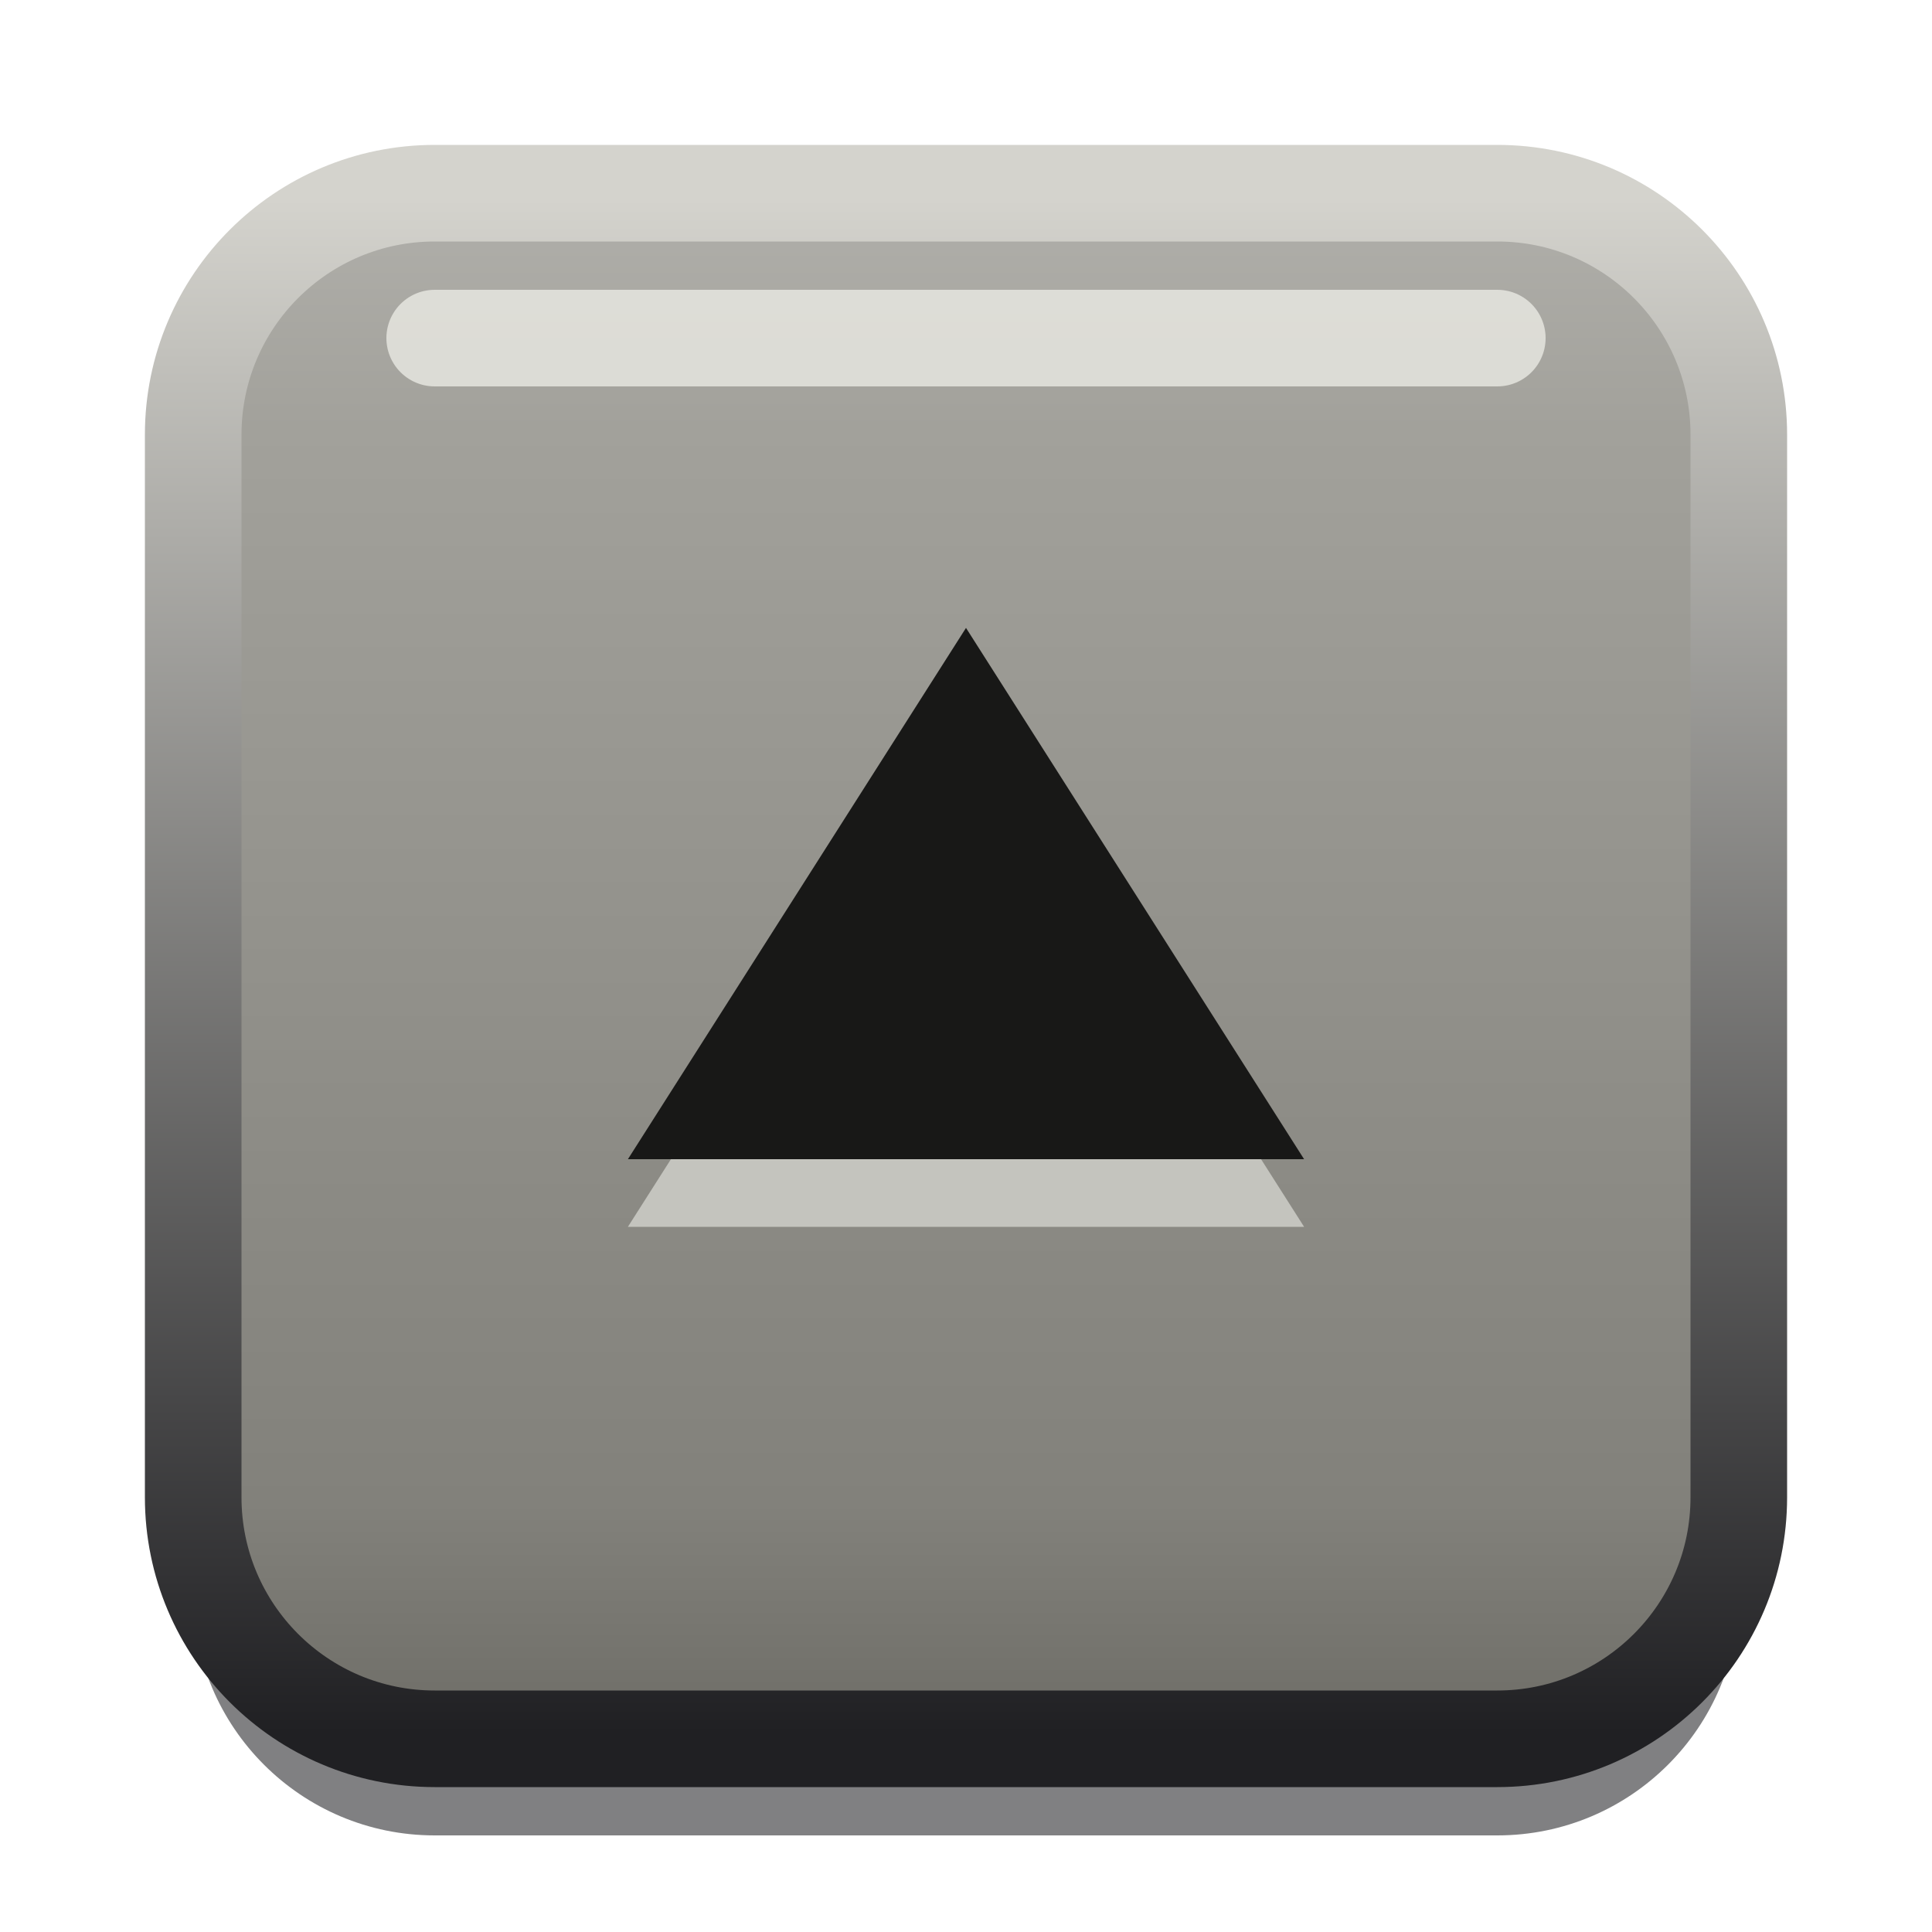
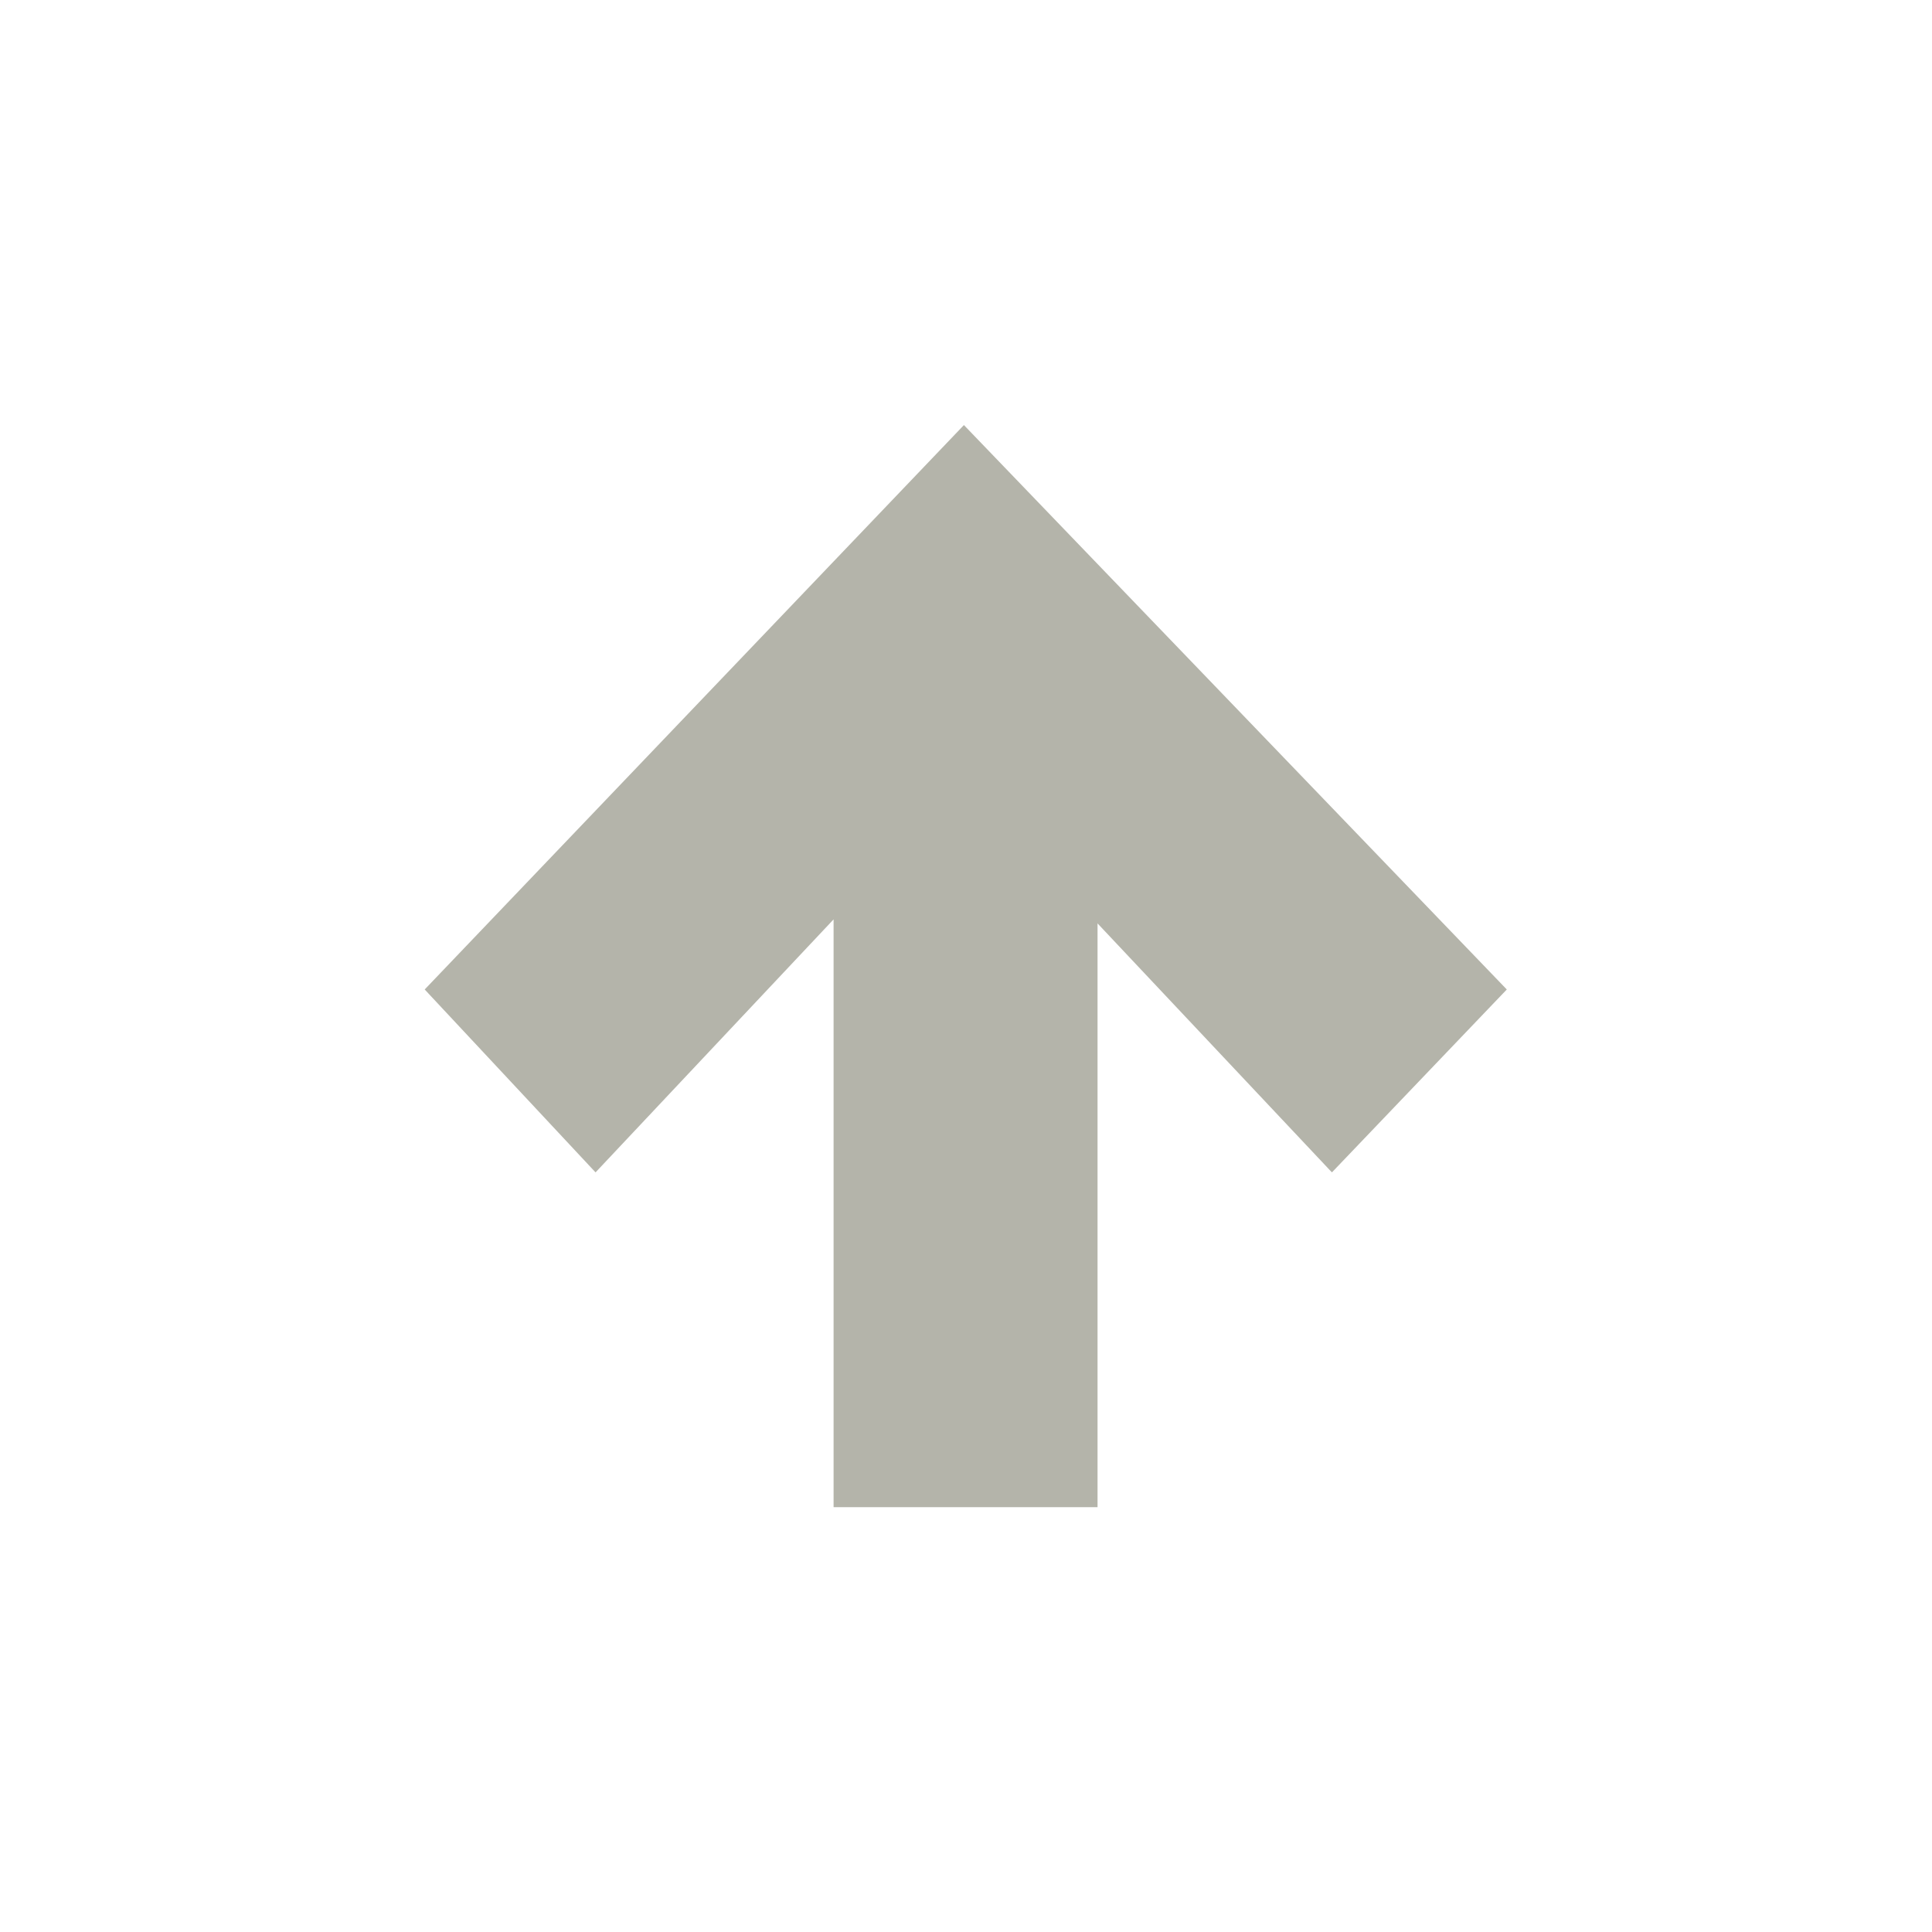
- <svg xmlns="http://www.w3.org/2000/svg" width="20" height="20" viewBox="0 0 20 20">
-   <defs>
-     <linearGradient id="btn_bg" x1="0%" y1="0%" x2="0%" y2="100%">
-       <stop offset="0%" stop-color="#b0afaa" />
-       <stop offset="15%" stop-color="#a2a19b" />
-       <stop offset="85%" stop-color="#82817b" />
-       <stop offset="100%" stop-color="#6e6d67" />
-     </linearGradient>
-     <linearGradient id="btn_border" x1="0%" y1="0%" x2="0%" y2="100%">
-       <stop offset="0%" stop-color="#d4d3cd" />
-       <stop offset="100%" stop-color="#202023" />
-     </linearGradient>
-   </defs>
-   <rect x="2" y="3" width="16" height="16" rx="2.5" ry="2.5" fill="#18181b" opacity="0.55" />
-   <rect x="2" y="2" width="16" height="16" rx="2.5" ry="2.5" fill="url(#btn_bg)" stroke="url(#btn_border)" stroke-width="1" />
-   <line x1="4.5" y1="3.5" x2="15.5" y2="3.5" stroke="#eaeae4" stroke-width="1" stroke-linecap="round" opacity="0.8" />
-   <polygon points="10,6.5 6.5,12 13.5,12" fill="#c4c4be" transform="translate(0, 0.7)" />
-   <polygon points="10,6.5 6.5,12 13.5,12" fill="#181817" transform="translate(0, 0)" />
+ <svg xmlns="http://www.w3.org/2000/svg" width="20" height="20" viewBox="-0.529 0.035 5.292 5.292" version="1.1" id="svg862">
+   <defs id="defs856" />
+   <g id="layer1" transform="translate(293.1583,-106.8427)">
+     <rect style="color:#000000;display:inline;overflow:visible;visibility:visible;fill:none;stroke:none;stroke-width:0.113;marker:none;enable-background:accumulate" id="rect2993" width="4.233" height="5.362" x="-293.158" y="106.843" />
+     <g id="g3287" transform="matrix(0.2749857,0,0,0.2749857,-515.6579,-105.4977)" style="display:inline;fill:#22211e;fill-opacity:1" />
+     <path style="color:#000000;display:inline;overflow:visible;visibility:visible;fill:#b4b4aa;fill-opacity:1;fill-rule:nonzero;stroke:none;stroke-width:0.423;marker:none;enable-background:accumulate" d="m -291.047,108.042 -1.477,1.546 0.468,0.501 0.652,-0.693 v 1.61 h 0.723 v -1.599 l 0.642,0.682 0.479,-0.501 z" id="rect3089-3" />
+   </g>
</svg>
